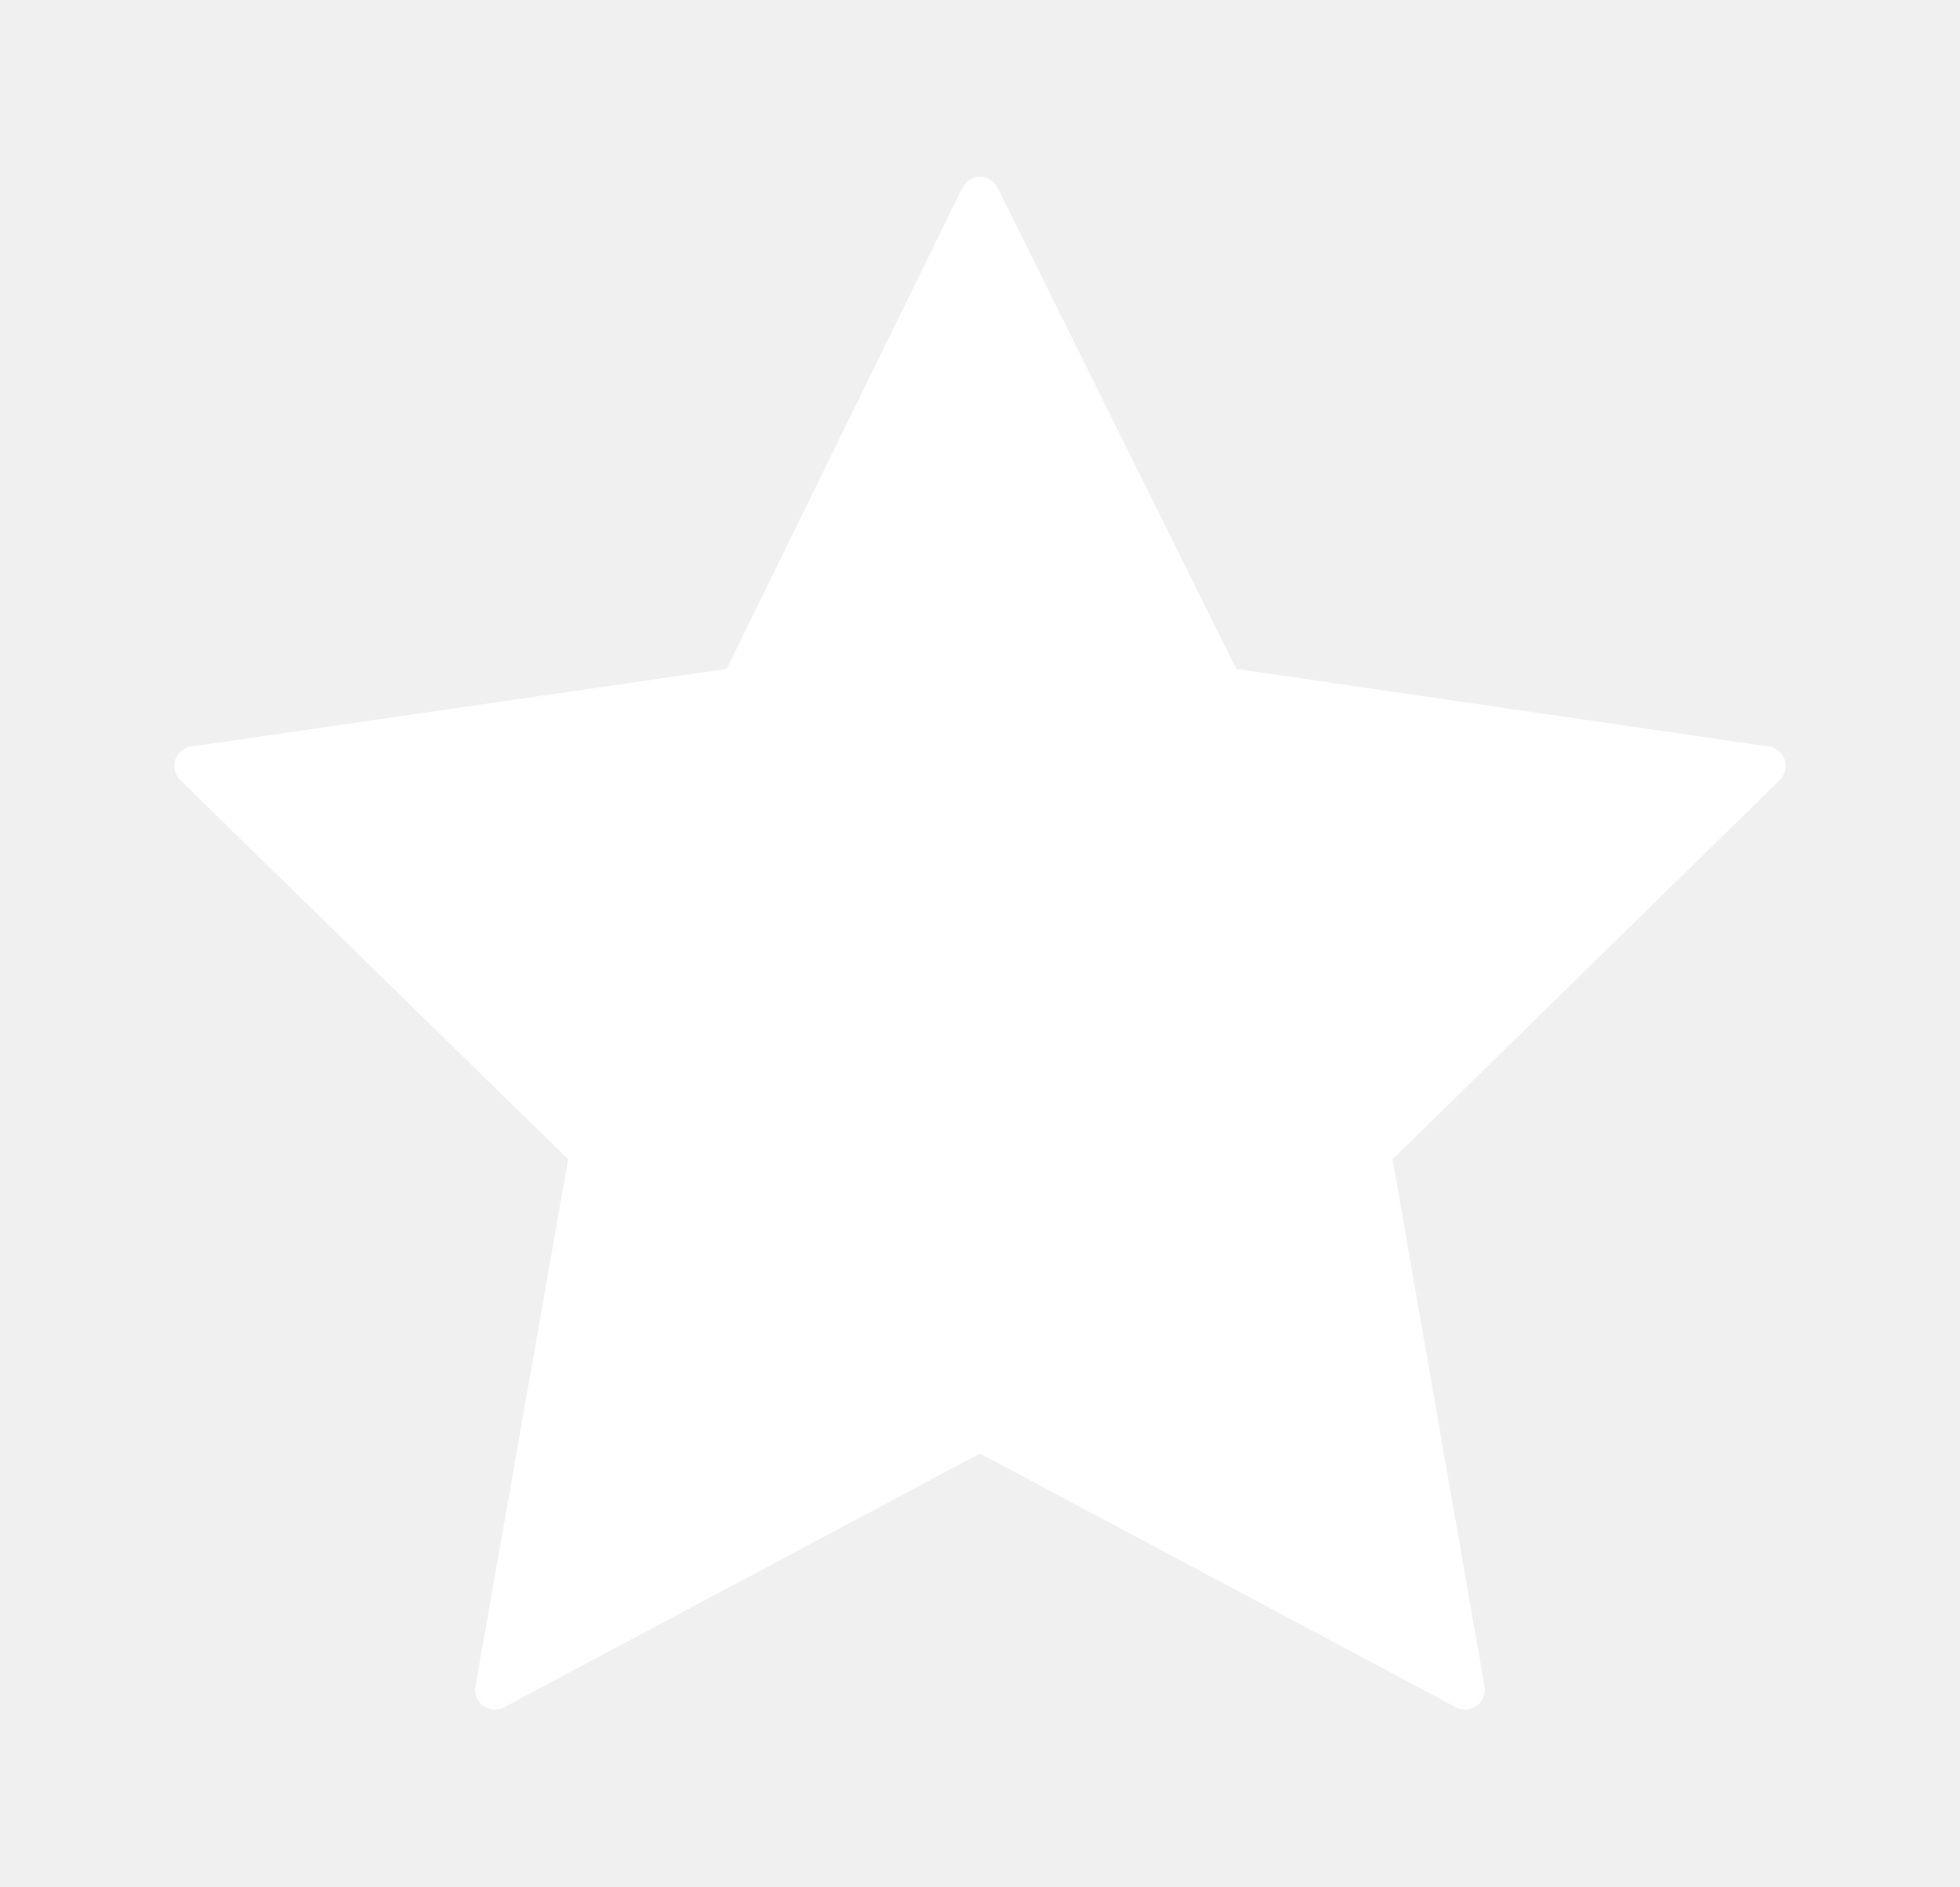
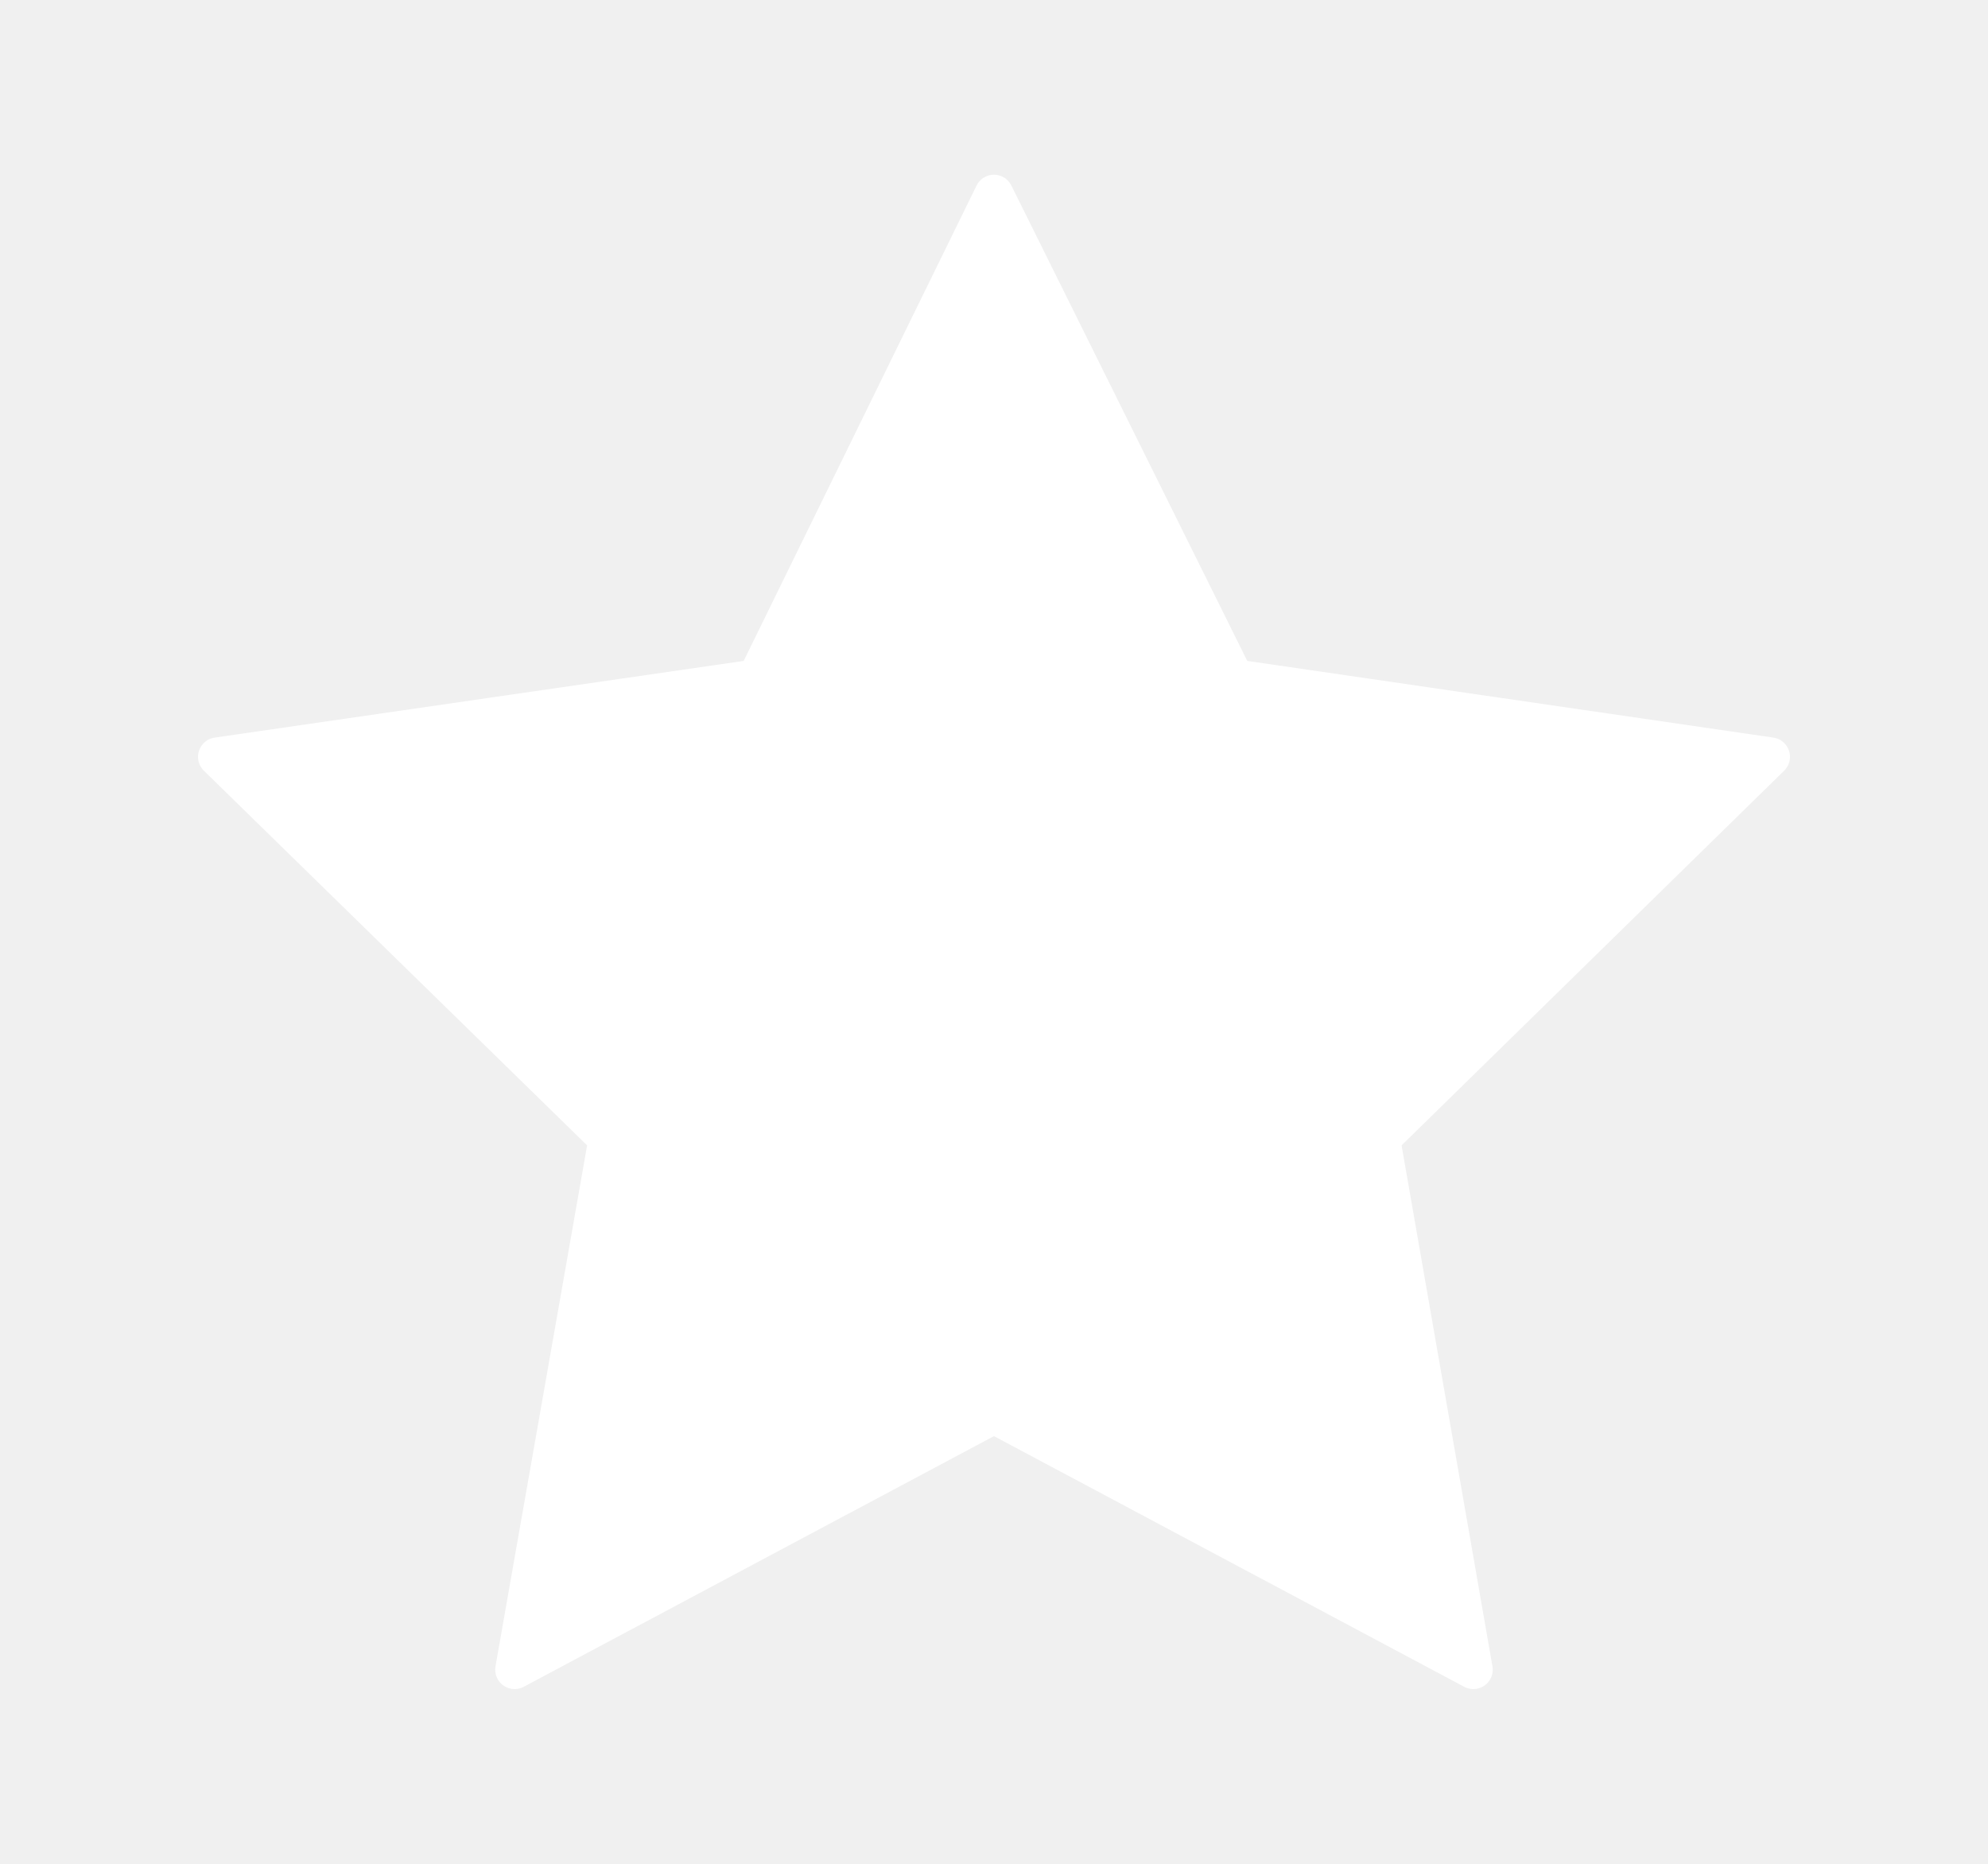
- <svg xmlns="http://www.w3.org/2000/svg" width="16" height="15.4" viewBox="0 0 48 48" fill="none">
+ <svg xmlns="http://www.w3.org/2000/svg" width="16" height="15" viewBox="0 0 48 48" fill="none">
  <path d="M23.999 5L17.886 17.478L4 19.491L14.059 29.325L11.654 43L23.999 36.419L36.345 43L33.959 29.325L44 19.491L30.191 17.478L23.999 5Z" fill="#ffffff" stroke="#ffffff" stroke-width="1" stroke-linejoin="round" />
</svg>
